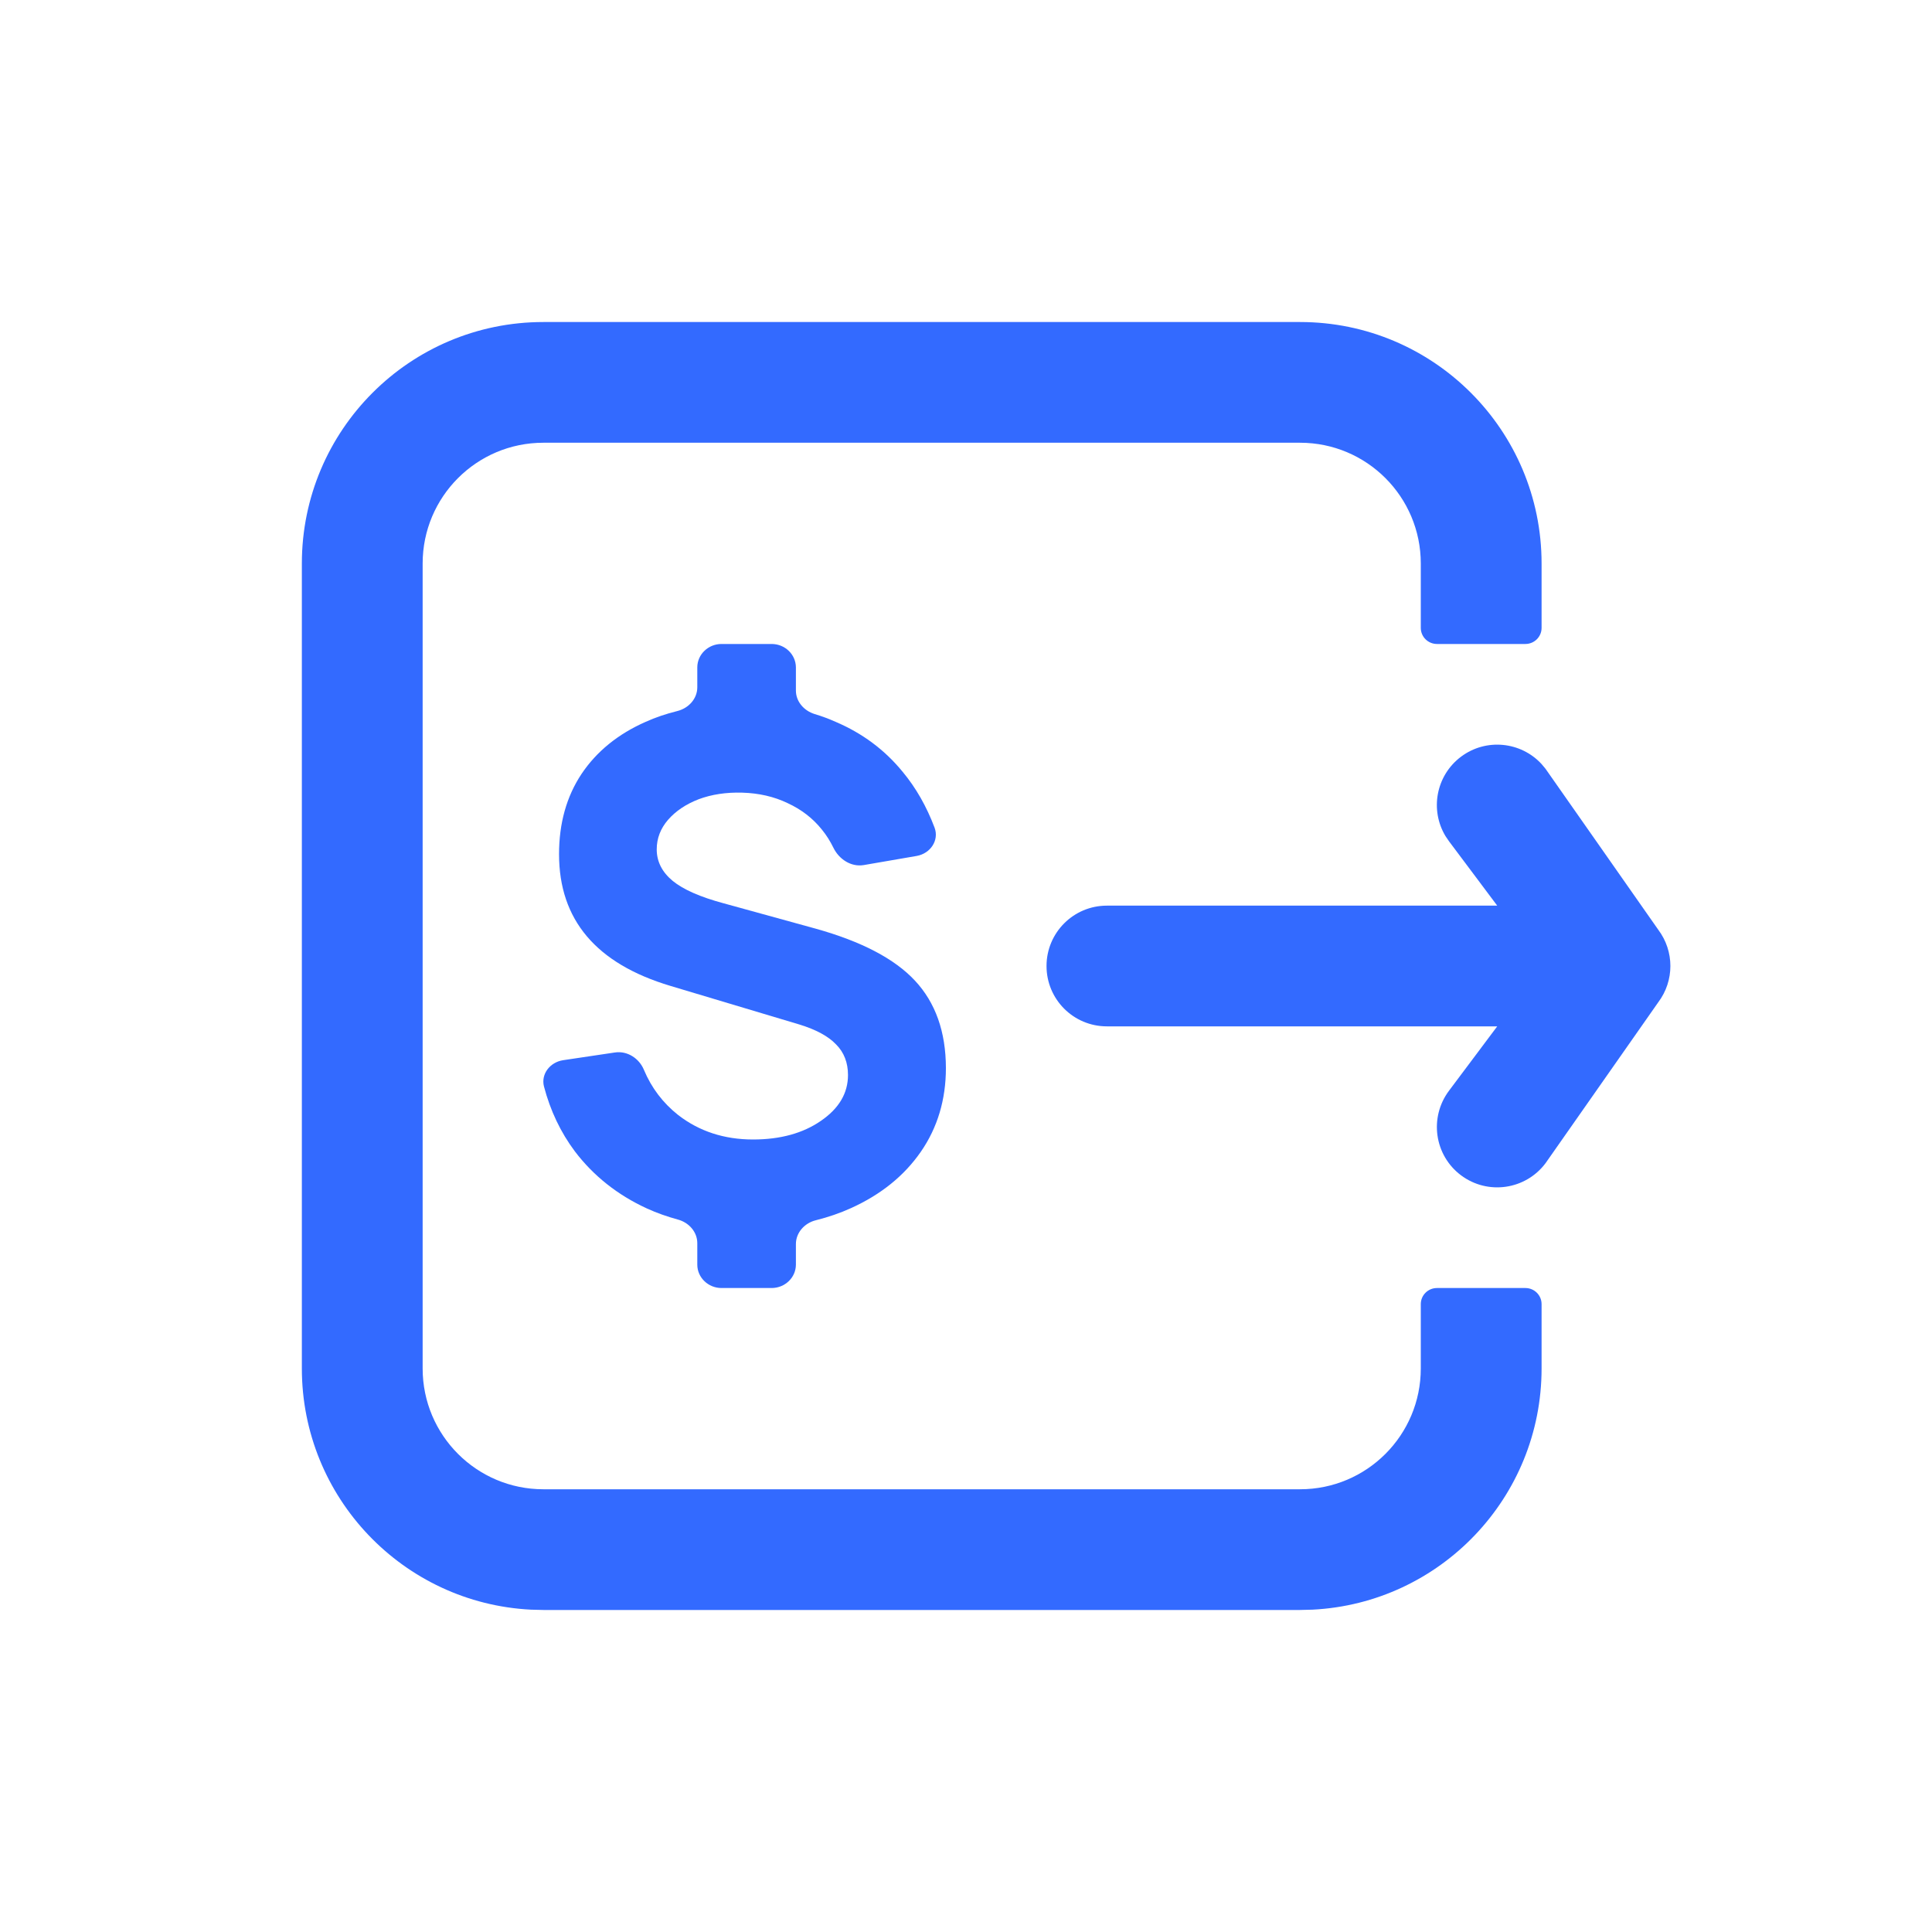
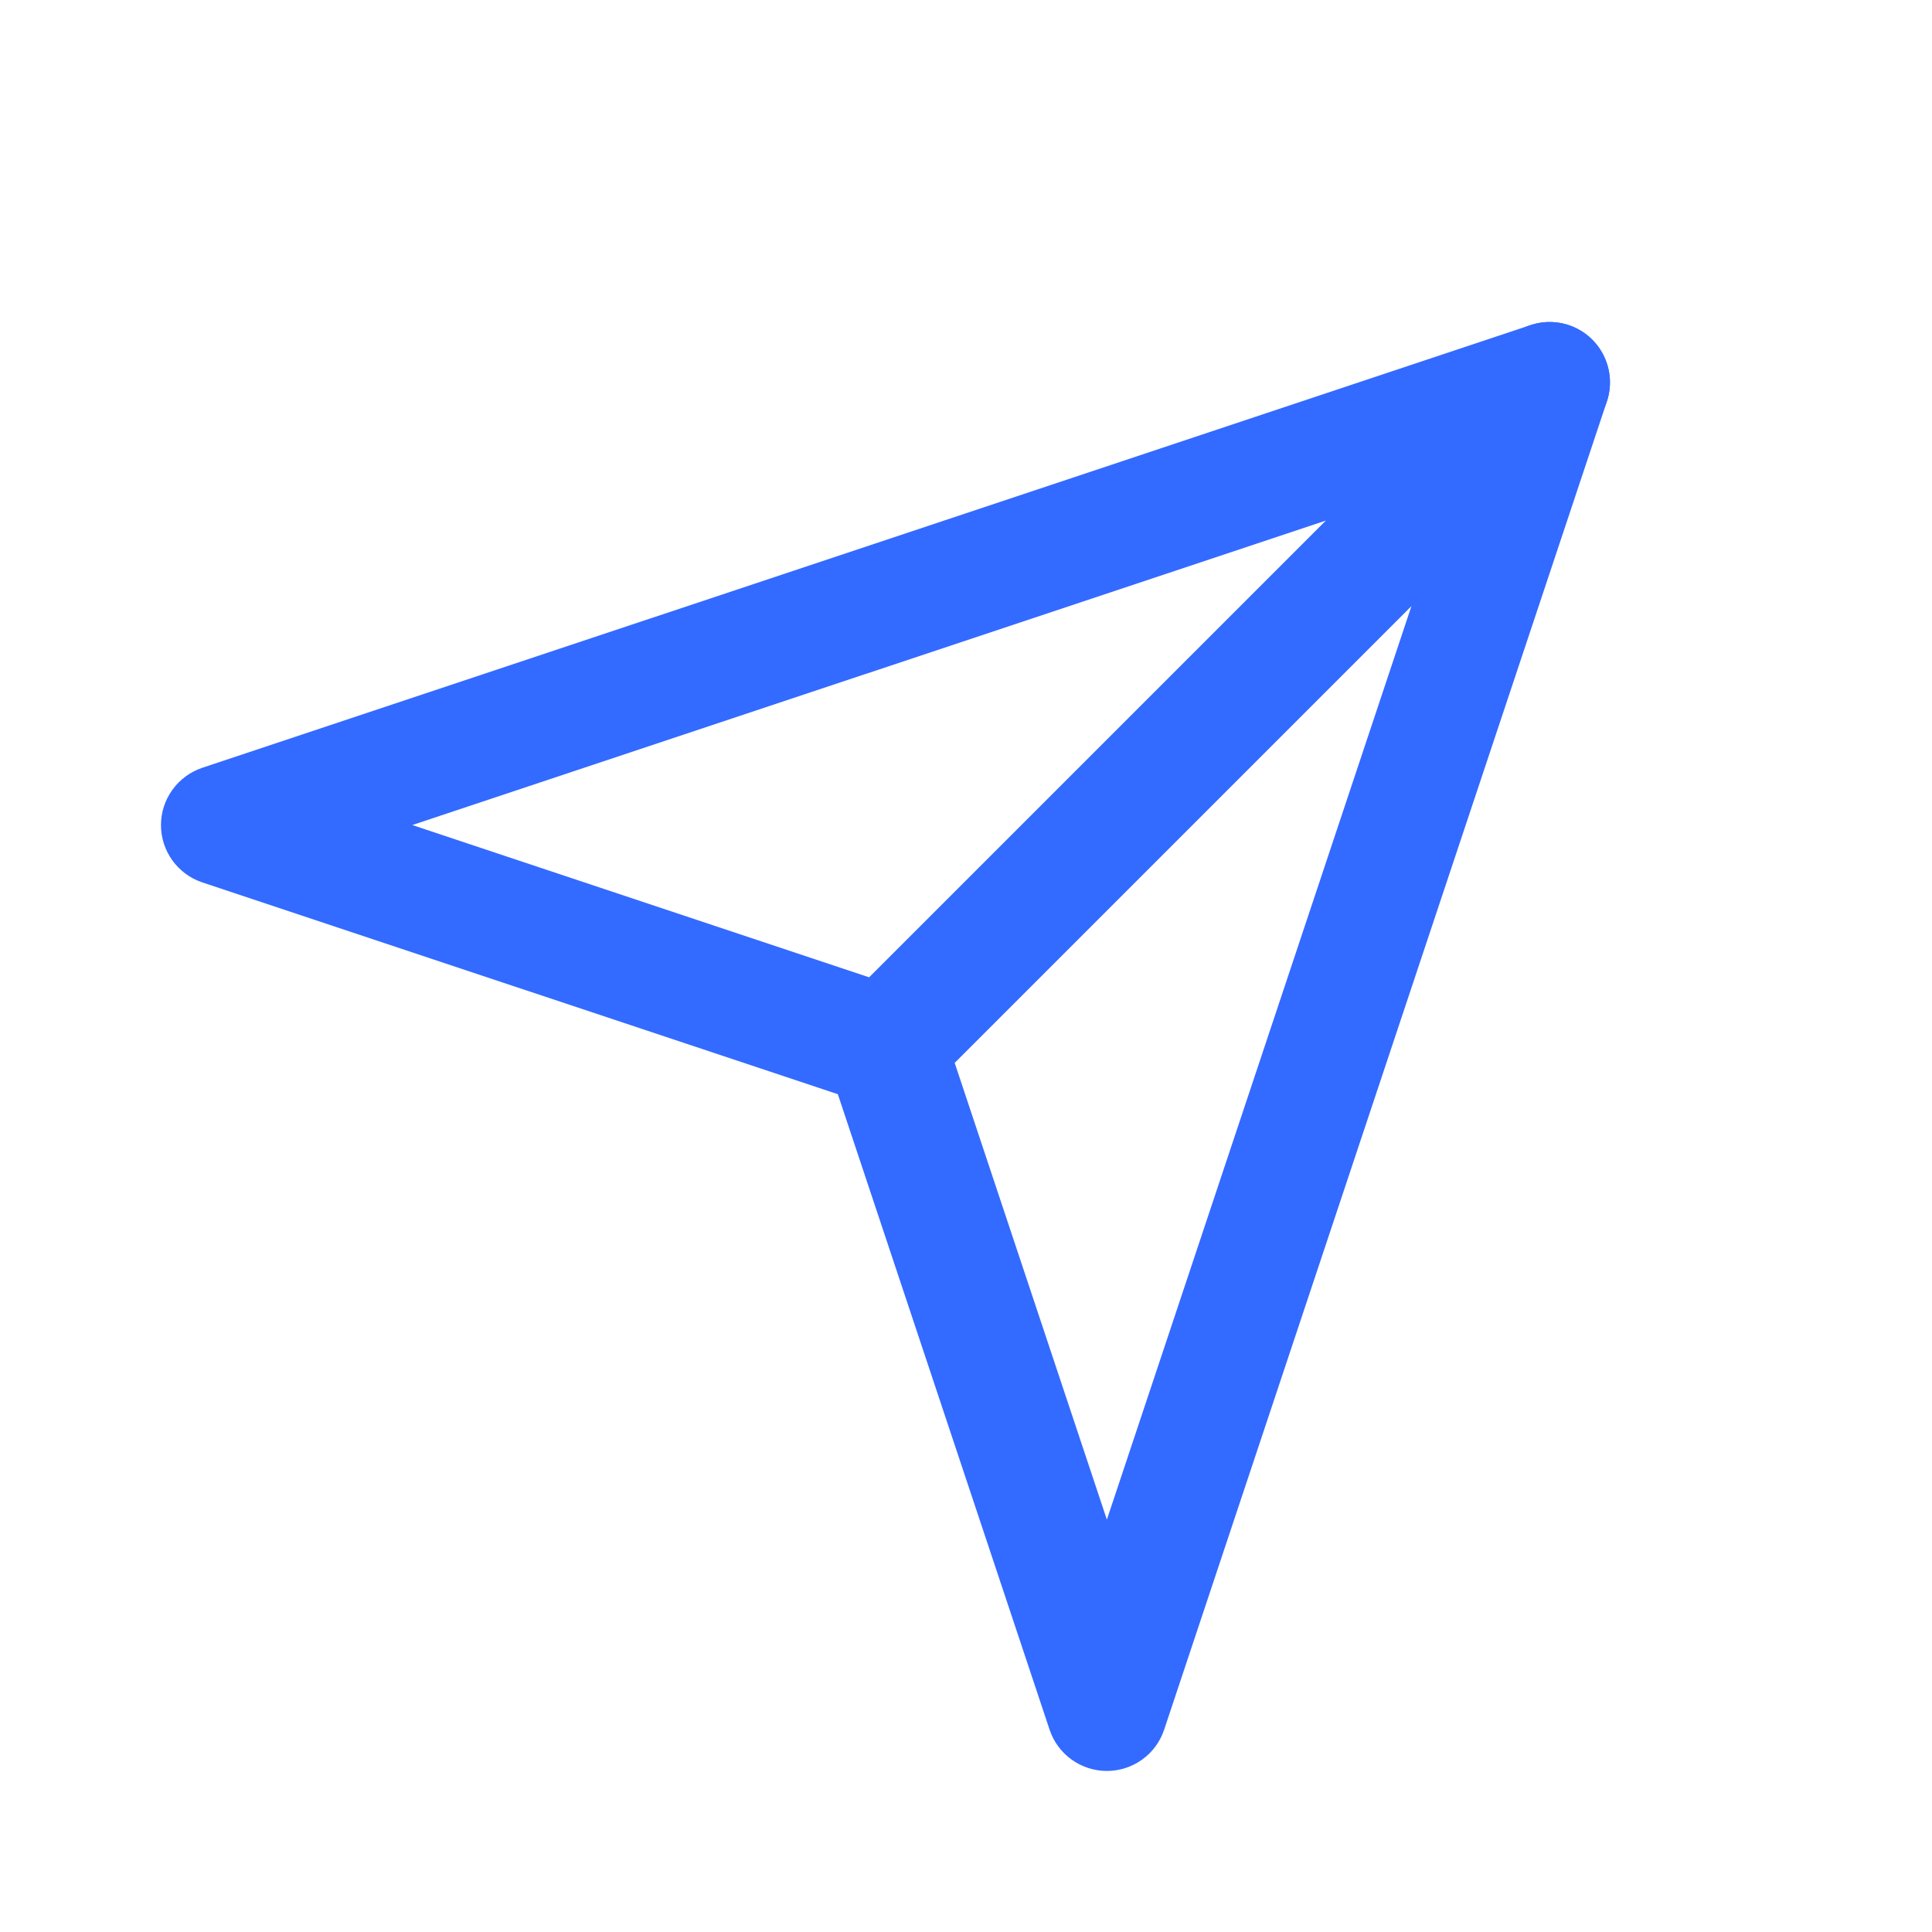
<svg xmlns="http://www.w3.org/2000/svg" width="25" height="25" viewBox="0 0 25 25" fill="none">
-   <path d="M16.823 4.167C18.549 4.167 19.948 5.566 19.948 7.292V8.125C19.948 8.24 19.854 8.333 19.739 8.333H18.594C18.479 8.333 18.385 8.24 18.385 8.125V7.292C18.385 6.429 17.686 5.729 16.823 5.729L7.031 5.729C6.168 5.729 5.469 6.429 5.469 7.292L5.469 17.708C5.469 18.571 6.168 19.271 7.031 19.271H16.823C17.686 19.271 18.385 18.571 18.385 17.708V16.875C18.385 16.76 18.479 16.667 18.594 16.667H19.739C19.854 16.667 19.948 16.76 19.948 16.875V17.708C19.948 19.38 18.635 20.746 16.984 20.829L16.823 20.833L7.031 20.833L6.871 20.829C5.219 20.746 3.906 19.38 3.906 17.708L3.906 7.292C3.906 5.566 5.305 4.167 7.031 4.167L16.823 4.167Z" fill="#336AFF" />
-   <path d="M9.986 8.333C10.159 8.334 10.298 8.469 10.299 8.636V8.936C10.299 9.077 10.402 9.197 10.542 9.24C10.636 9.268 10.727 9.302 10.814 9.341C11.161 9.489 11.45 9.705 11.681 9.988C11.853 10.195 11.99 10.436 12.093 10.709C12.155 10.873 12.04 11.045 11.861 11.076L11.177 11.194C11.011 11.222 10.855 11.116 10.784 10.969C10.743 10.886 10.695 10.808 10.636 10.736C10.518 10.588 10.369 10.474 10.191 10.392C10.016 10.308 9.82 10.263 9.605 10.257C9.399 10.251 9.21 10.279 9.041 10.342C8.876 10.406 8.743 10.495 8.644 10.609C8.547 10.721 8.498 10.849 8.498 10.991C8.498 11.148 8.567 11.285 8.705 11.399C8.842 11.511 9.061 11.607 9.361 11.688L10.552 12.016C11.148 12.182 11.577 12.407 11.84 12.69C12.105 12.974 12.239 13.351 12.24 13.819C12.24 14.23 12.131 14.592 11.916 14.903C11.701 15.214 11.399 15.458 11.012 15.633C10.869 15.698 10.717 15.75 10.557 15.79C10.41 15.826 10.299 15.951 10.299 16.098V16.365C10.298 16.531 10.159 16.666 9.986 16.667H9.336C9.164 16.667 9.023 16.531 9.023 16.365V16.087C9.023 15.942 8.916 15.82 8.772 15.781C8.633 15.743 8.499 15.696 8.372 15.638C7.991 15.463 7.68 15.216 7.439 14.899C7.255 14.653 7.121 14.372 7.039 14.059C6.998 13.898 7.117 13.745 7.286 13.719L7.957 13.619C8.119 13.595 8.271 13.696 8.332 13.843C8.43 14.077 8.578 14.272 8.775 14.428C9.047 14.639 9.371 14.745 9.745 14.745C10.098 14.745 10.391 14.664 10.622 14.504C10.856 14.344 10.973 14.146 10.973 13.911C10.973 13.751 10.922 13.618 10.819 13.515C10.72 13.41 10.56 13.323 10.344 13.257L8.677 12.758C7.715 12.471 7.234 11.903 7.234 11.053C7.234 10.655 7.33 10.309 7.524 10.016C7.72 9.723 7.998 9.498 8.354 9.341C8.482 9.283 8.619 9.237 8.764 9.201C8.912 9.164 9.023 9.041 9.023 8.893V8.636C9.023 8.469 9.164 8.333 9.336 8.333H9.986Z" fill="#336AFF" />
-   <path d="M18.905 9.792C19.229 9.549 19.68 9.596 19.948 9.887L19.999 9.948L21.458 12.031C21.667 12.309 21.667 12.691 21.458 12.969L19.999 15.052C19.74 15.397 19.25 15.467 18.905 15.208C18.56 14.949 18.491 14.46 18.75 14.114L19.374 13.281H14.323C13.891 13.281 13.542 12.932 13.542 12.5C13.542 12.069 13.891 11.719 14.323 11.719L19.374 11.719L18.75 10.886L18.705 10.82C18.5 10.48 18.582 10.035 18.905 9.792Z" fill="#336AFF" />
+   <path d="M20.716 4.537C20.907 4.845 20.861 5.244 20.605 5.5L12.011 14.094C11.802 14.303 11.492 14.376 11.211 14.282L2.617 11.418C2.298 11.311 2.083 11.013 2.083 10.677C2.083 10.341 2.299 10.042 2.618 9.935L19.805 4.207C20.148 4.092 20.526 4.229 20.716 4.537ZM5.335 10.676L11.248 12.647L17.16 6.735L5.335 10.676Z" fill="#336AFF" />
+   <path d="M20.463 4.283C20.155 4.093 19.756 4.139 19.5 4.395L10.906 12.989C10.697 13.198 10.624 13.508 10.718 13.788L13.582 22.383C13.688 22.701 13.987 22.916 14.323 22.916C14.659 22.916 14.958 22.701 15.064 22.382L20.793 5.195C20.907 4.851 20.771 4.474 20.463 4.283ZM14.323 19.664L12.353 13.752L18.265 7.84L14.323 19.664Z" fill="#336AFF" />
</svg>
